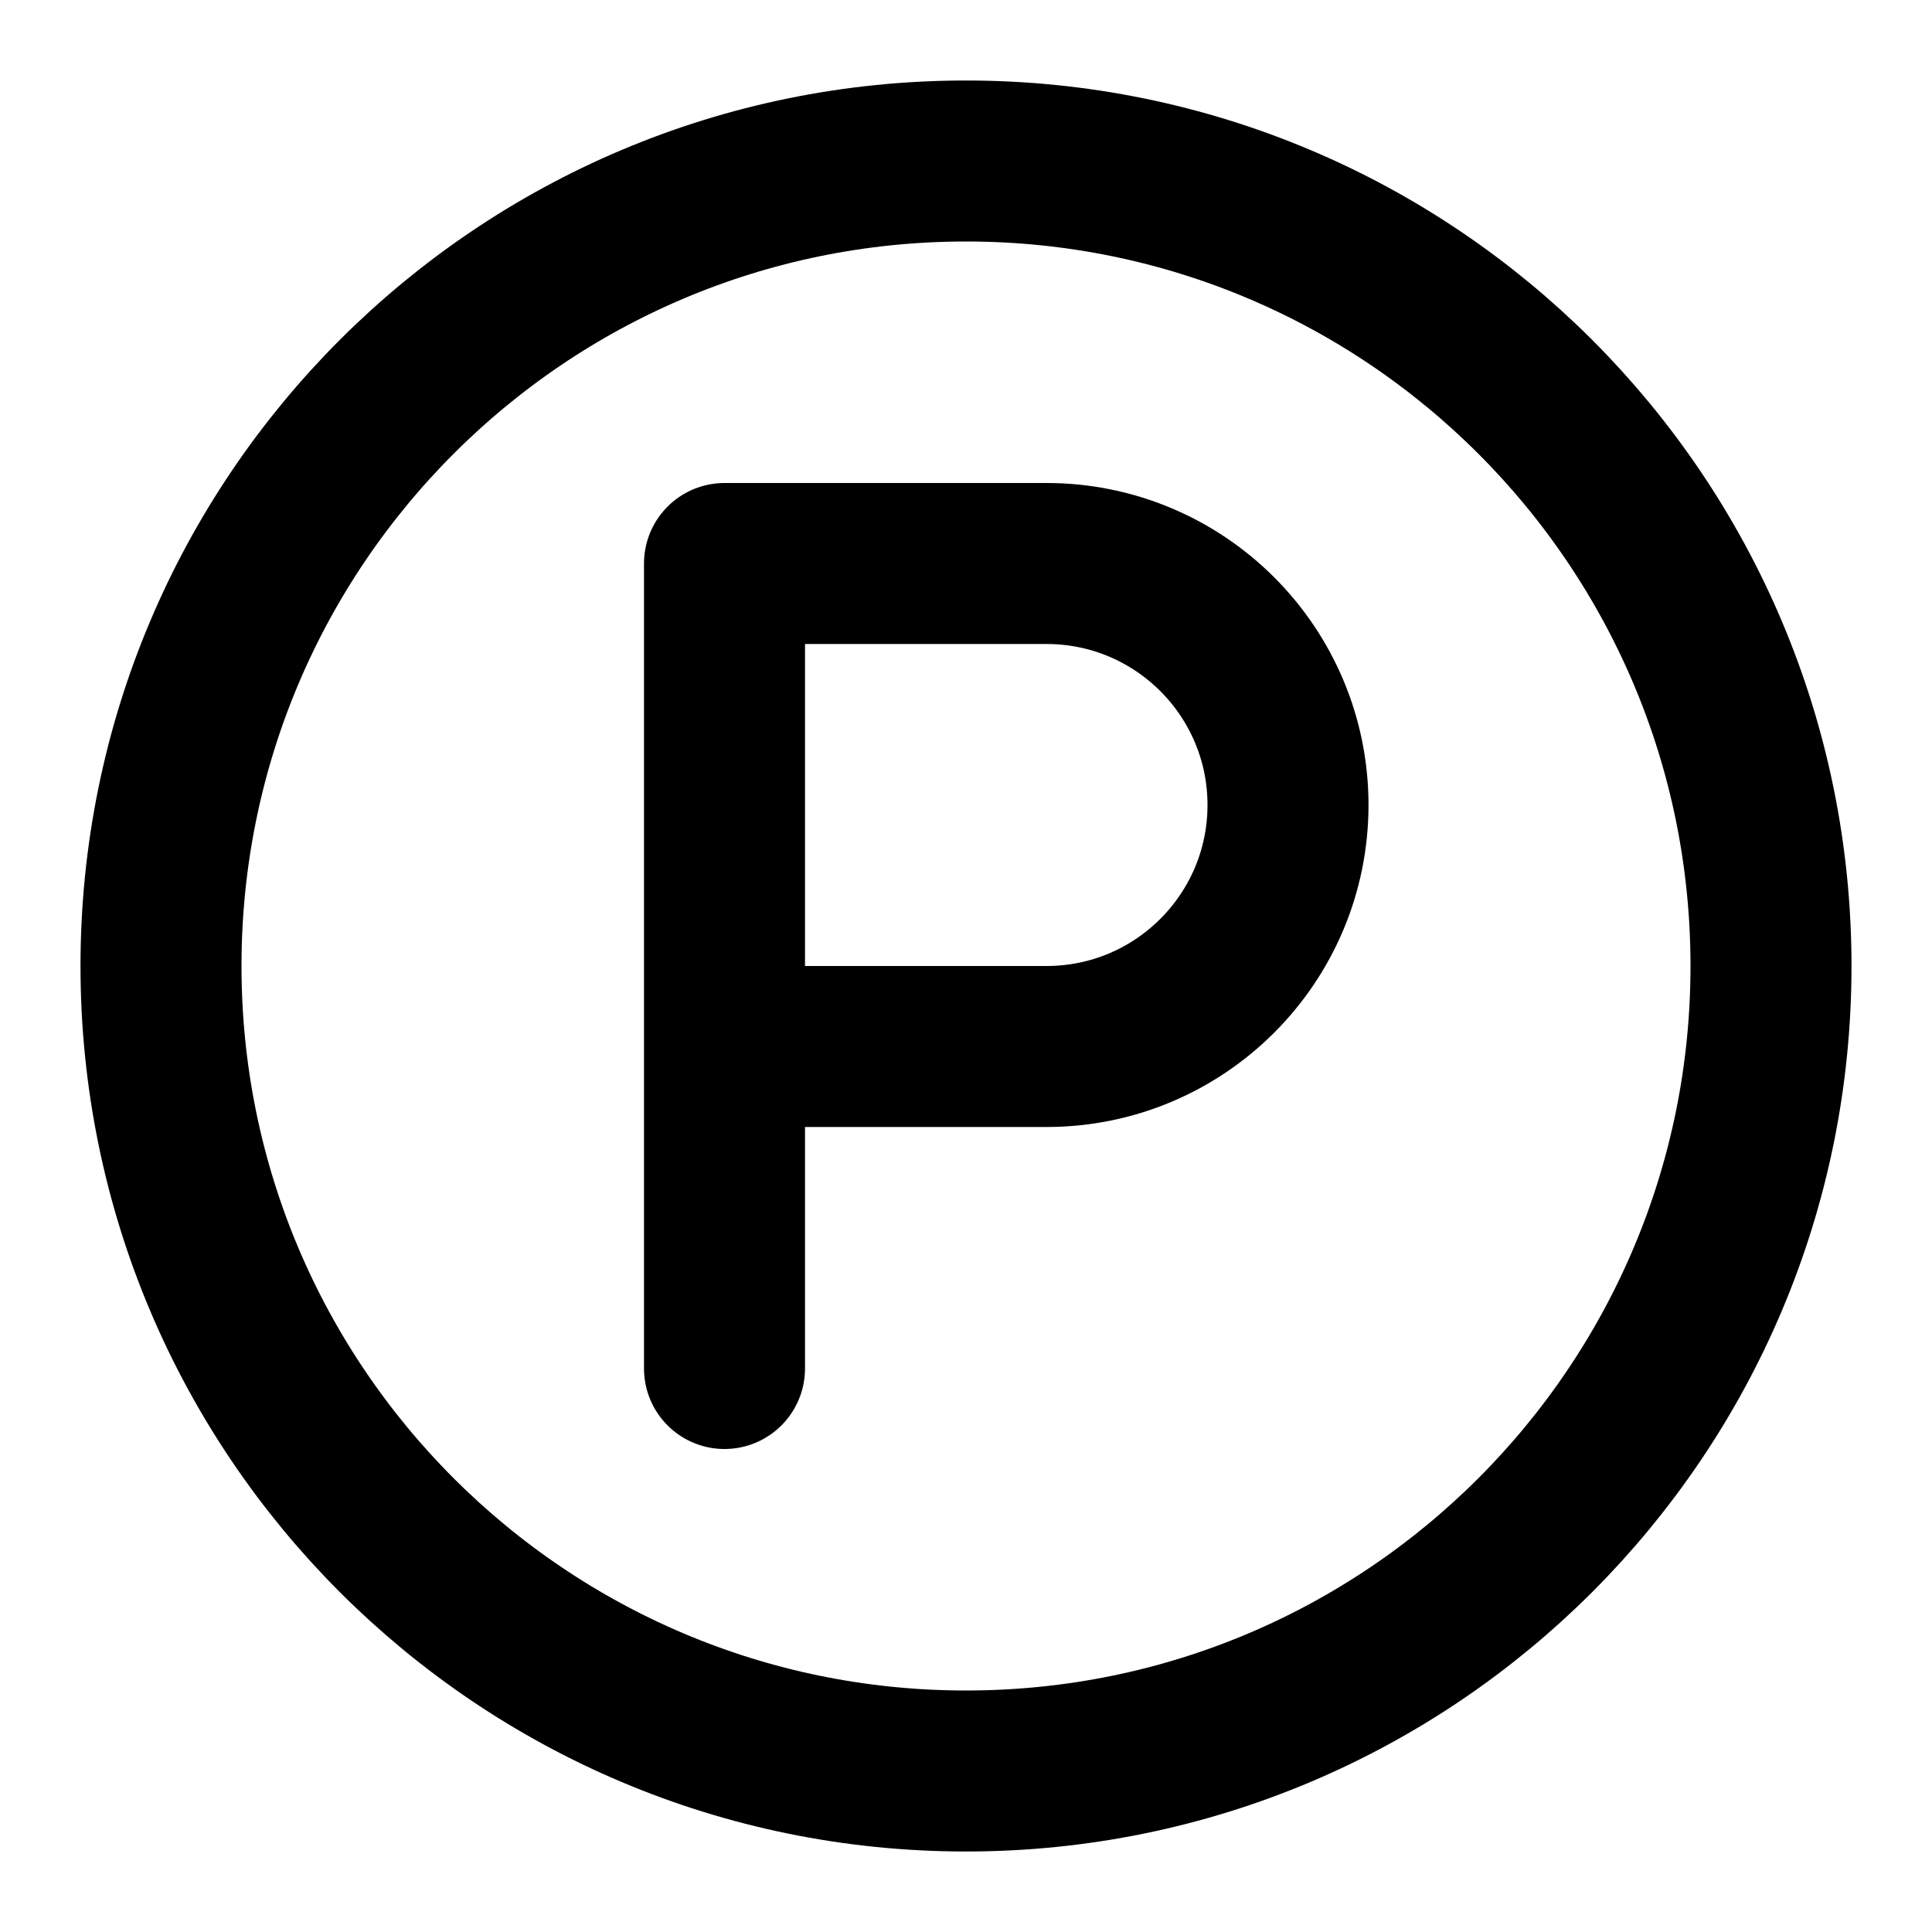
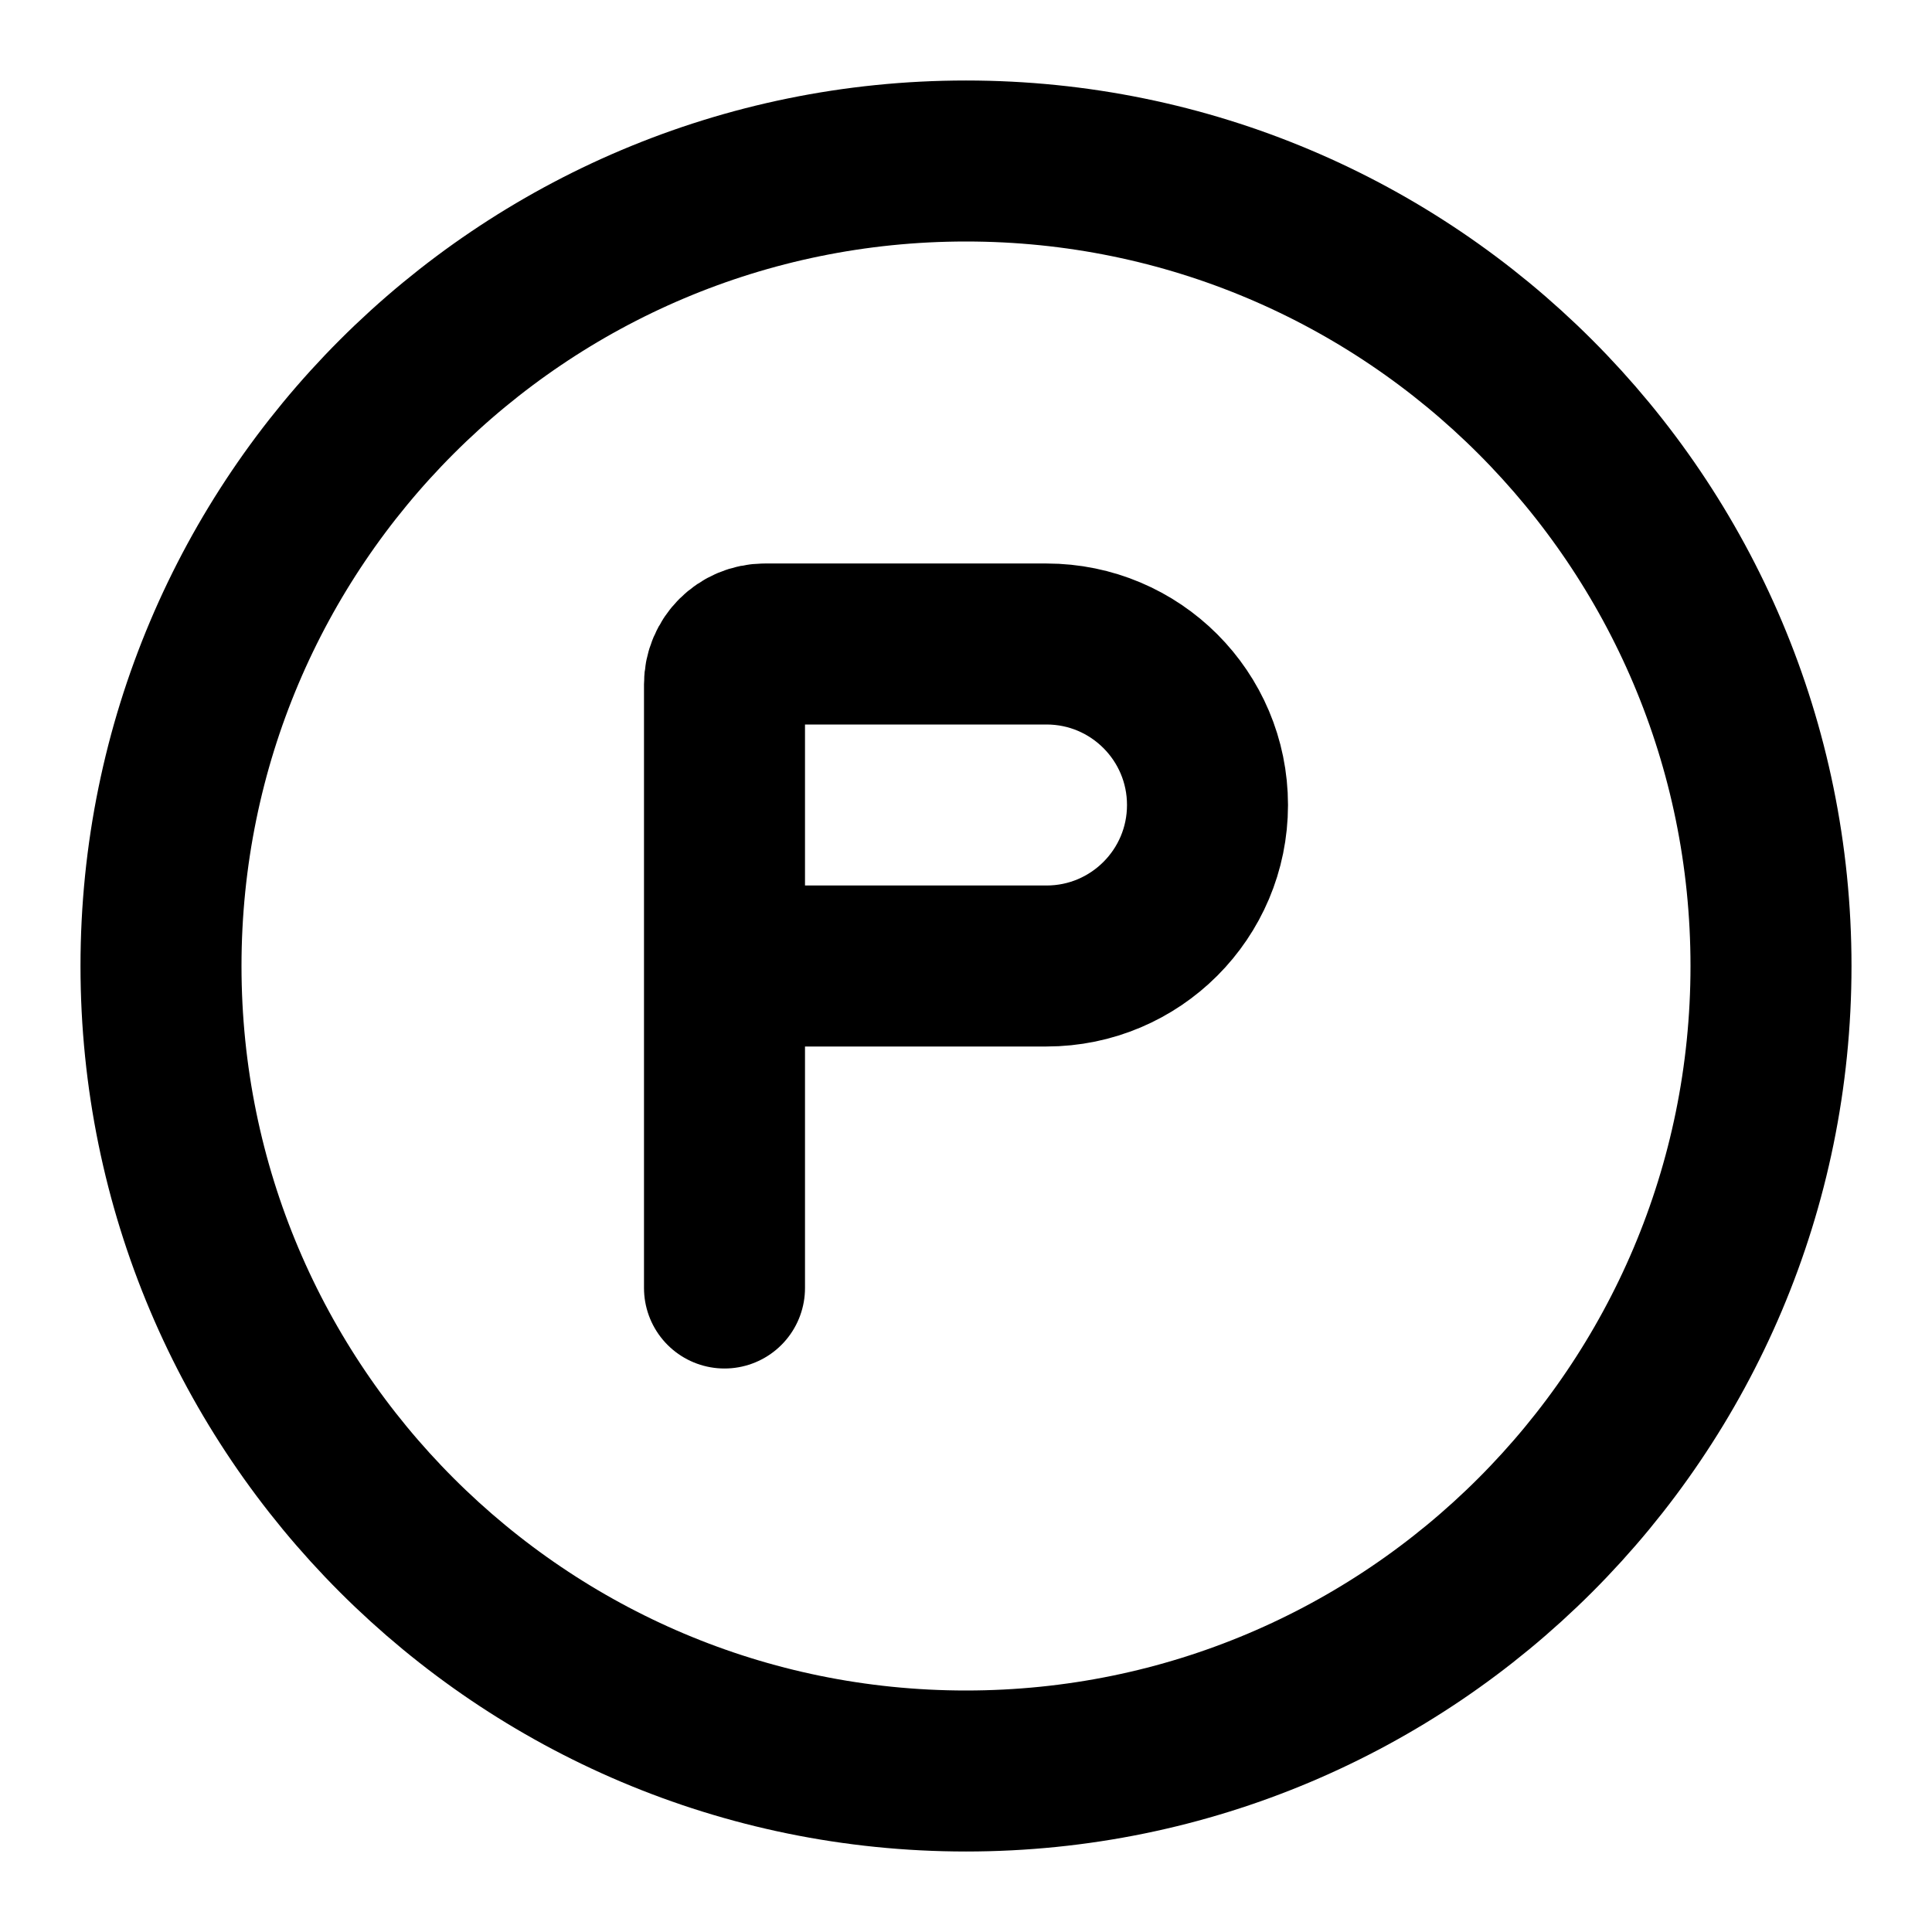
<svg xmlns="http://www.w3.org/2000/svg" class="lucide lucide-parking-circle" width="24" height="24" viewBox="0 0 24 24" fill="none" stroke="currentColor" stroke-width="2" stroke-linecap="round" stroke-linejoin="round">
+   <path d="M9 12h4a2 2 0 0 0 0 -4h-3.5a0.5 0.5 0 0 0 -0.5 0.5v7.5" />
  <path d="M2 12A10 10 0 1 0 22 12A10 10 0 1 0 2 12z" />
-   <path d="M9 17v-10h4a3 3 0 0 1 0 6h-4" />
</svg>
